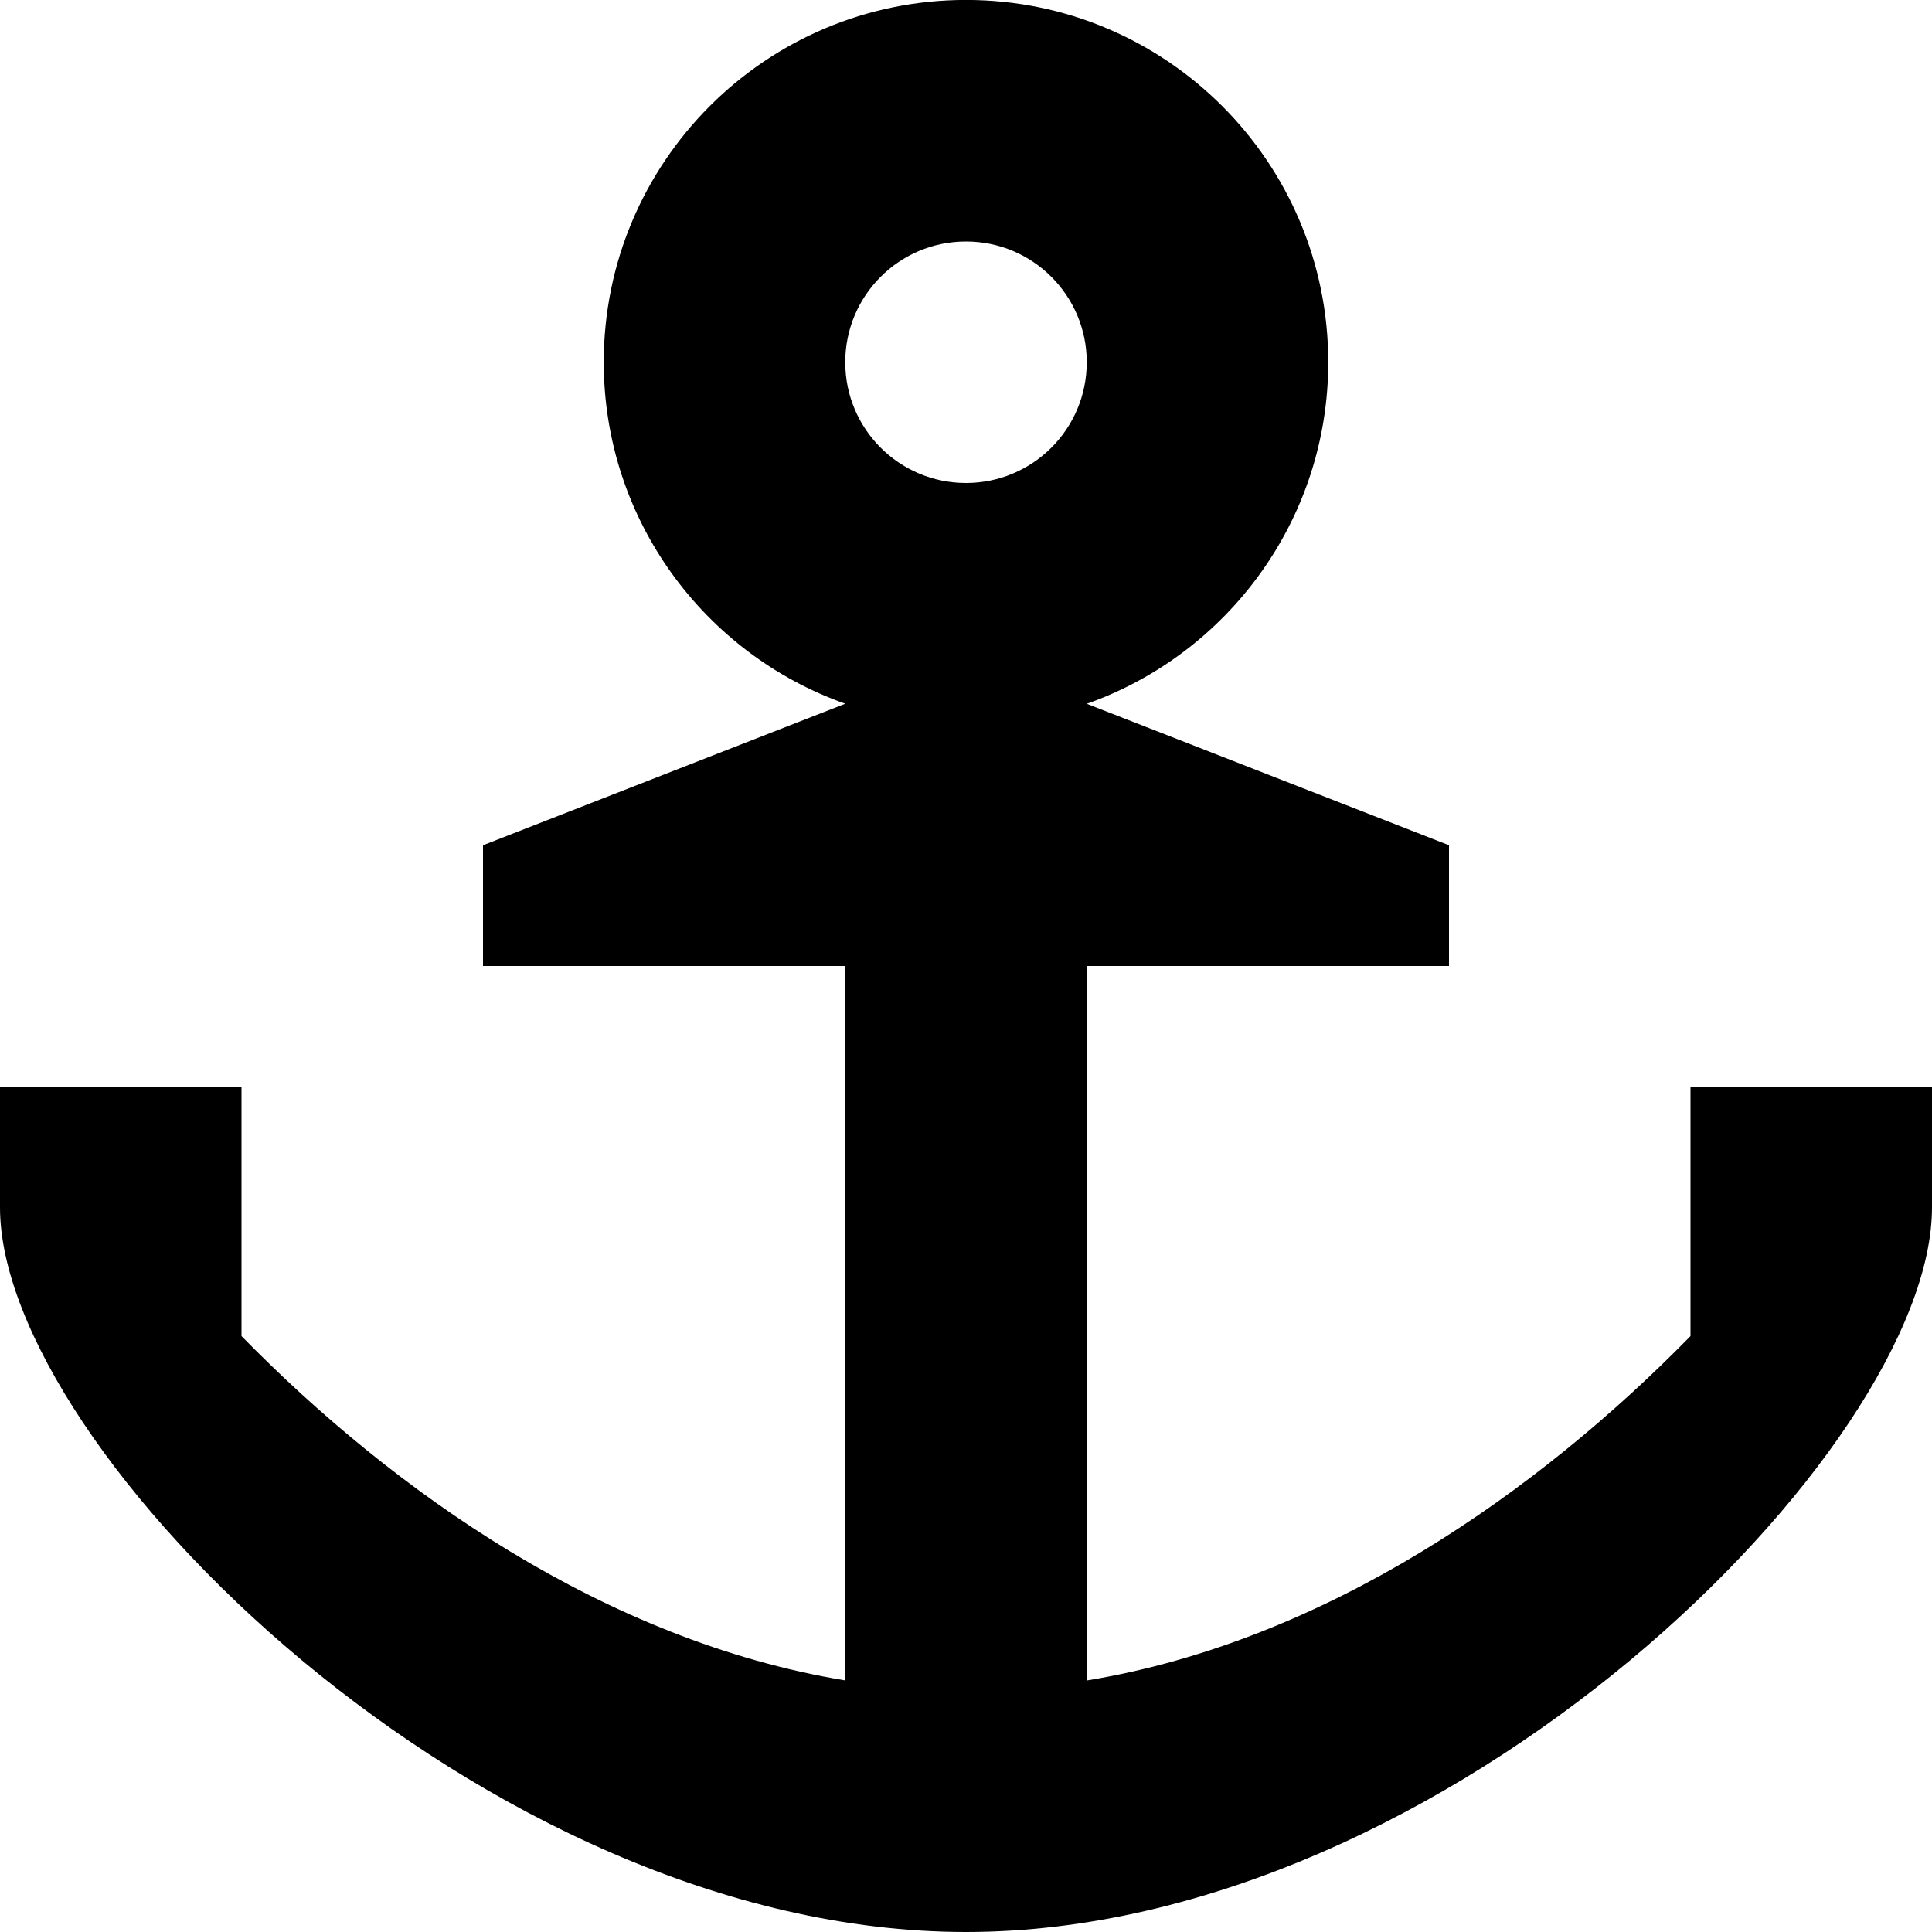
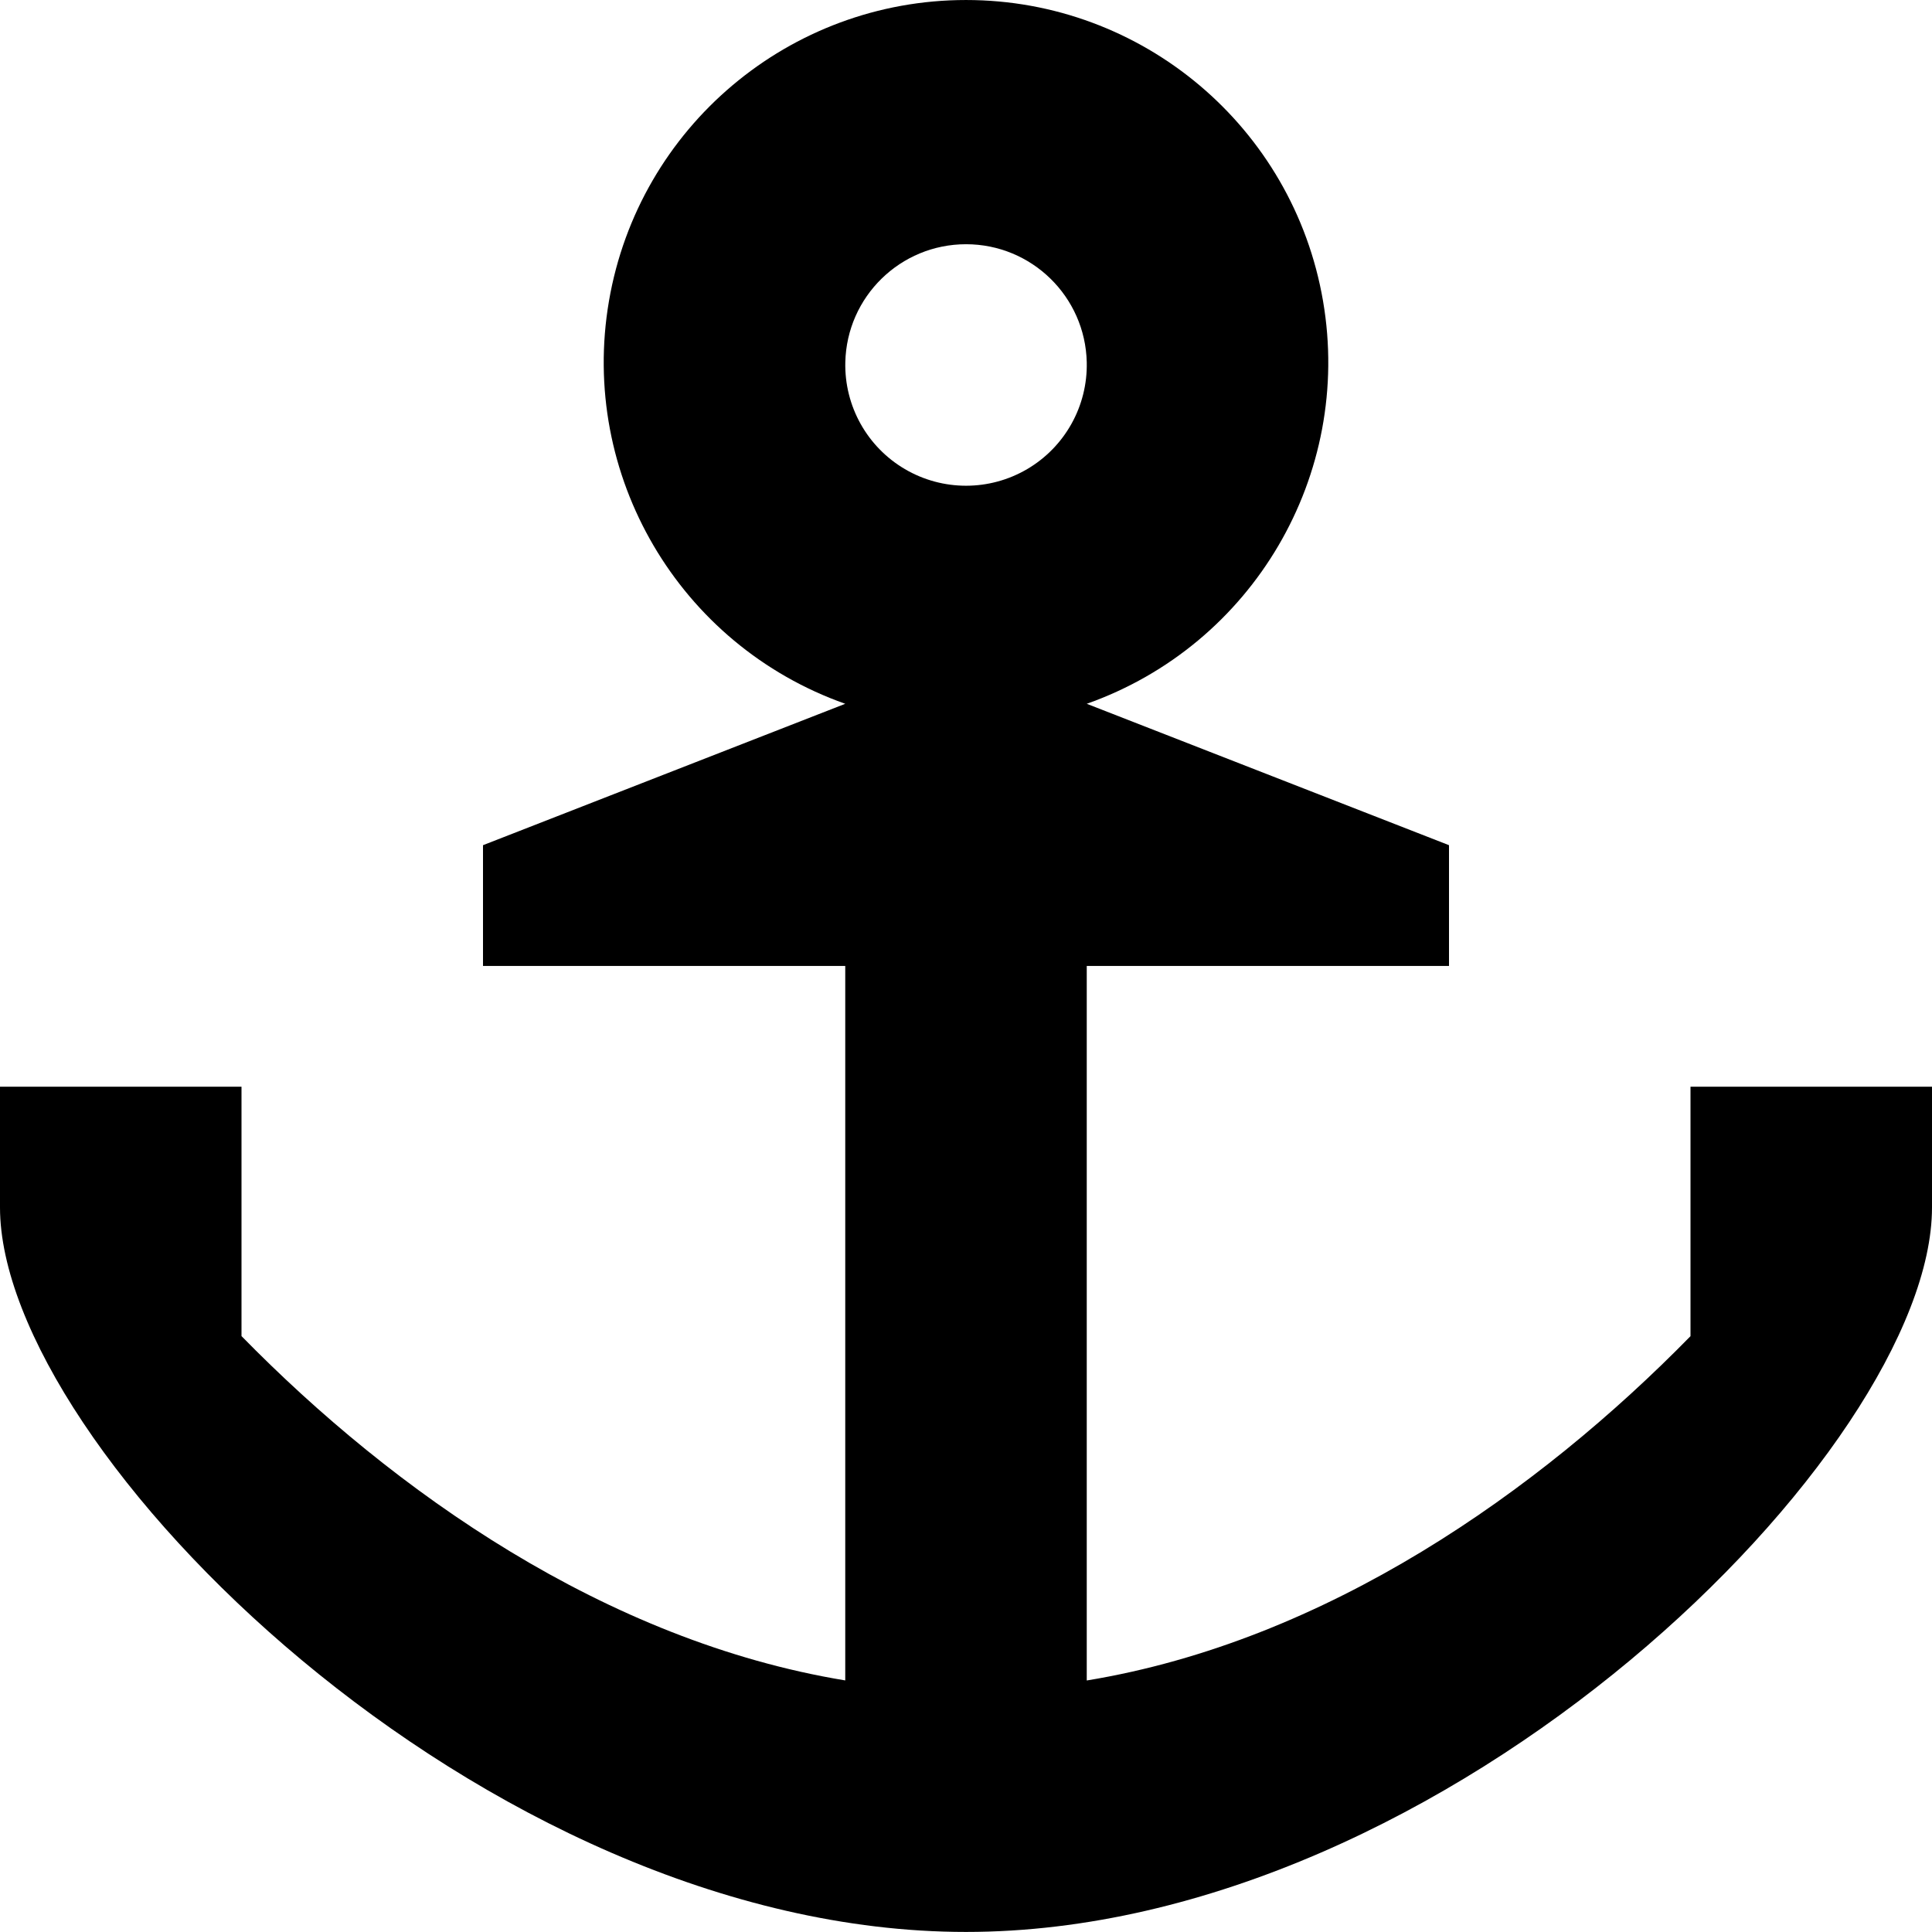
<svg xmlns="http://www.w3.org/2000/svg" width="32" height="32" viewBox="0 0 32 32">
-   <path d="M28 18v4.13c-2.516 2.57-6.032 5.053-10 5.704V16h6v-2l-6-2.343c2.33-.824 4-3.046 4-5.658 0-3.315-2.686-6-6-6s-6 2.685-6 6c0 2.61 1.67 4.833 4 5.657L8 14v2h6v11.833C10.032 27.18 6.516 24.7 4 22.13V18H0v2c0 4 8 12 16 12s16-8 16-12v-2h-4zM18 6c0 1.105-.895 2-2 2s-2-.895-2-2 .895-2 2-2 2 .895 2 2z" />
+   <path d="M28 18v4.131c-2.516 2.57-6.032 5.052-10 5.703V15.999h6v-2l-6-2.342a6 6 0 1 0-4 0l-6 2.342v2h6v11.834c-3.968-.652-7.484-3.133-10-5.703v-4.131H0v2c0 4 8 12 16 12s16-8 16-12v-2h-4zM18 6a2 2 0 1 1-3.999.001A2 2 0 0 1 18 6z" />
</svg>
